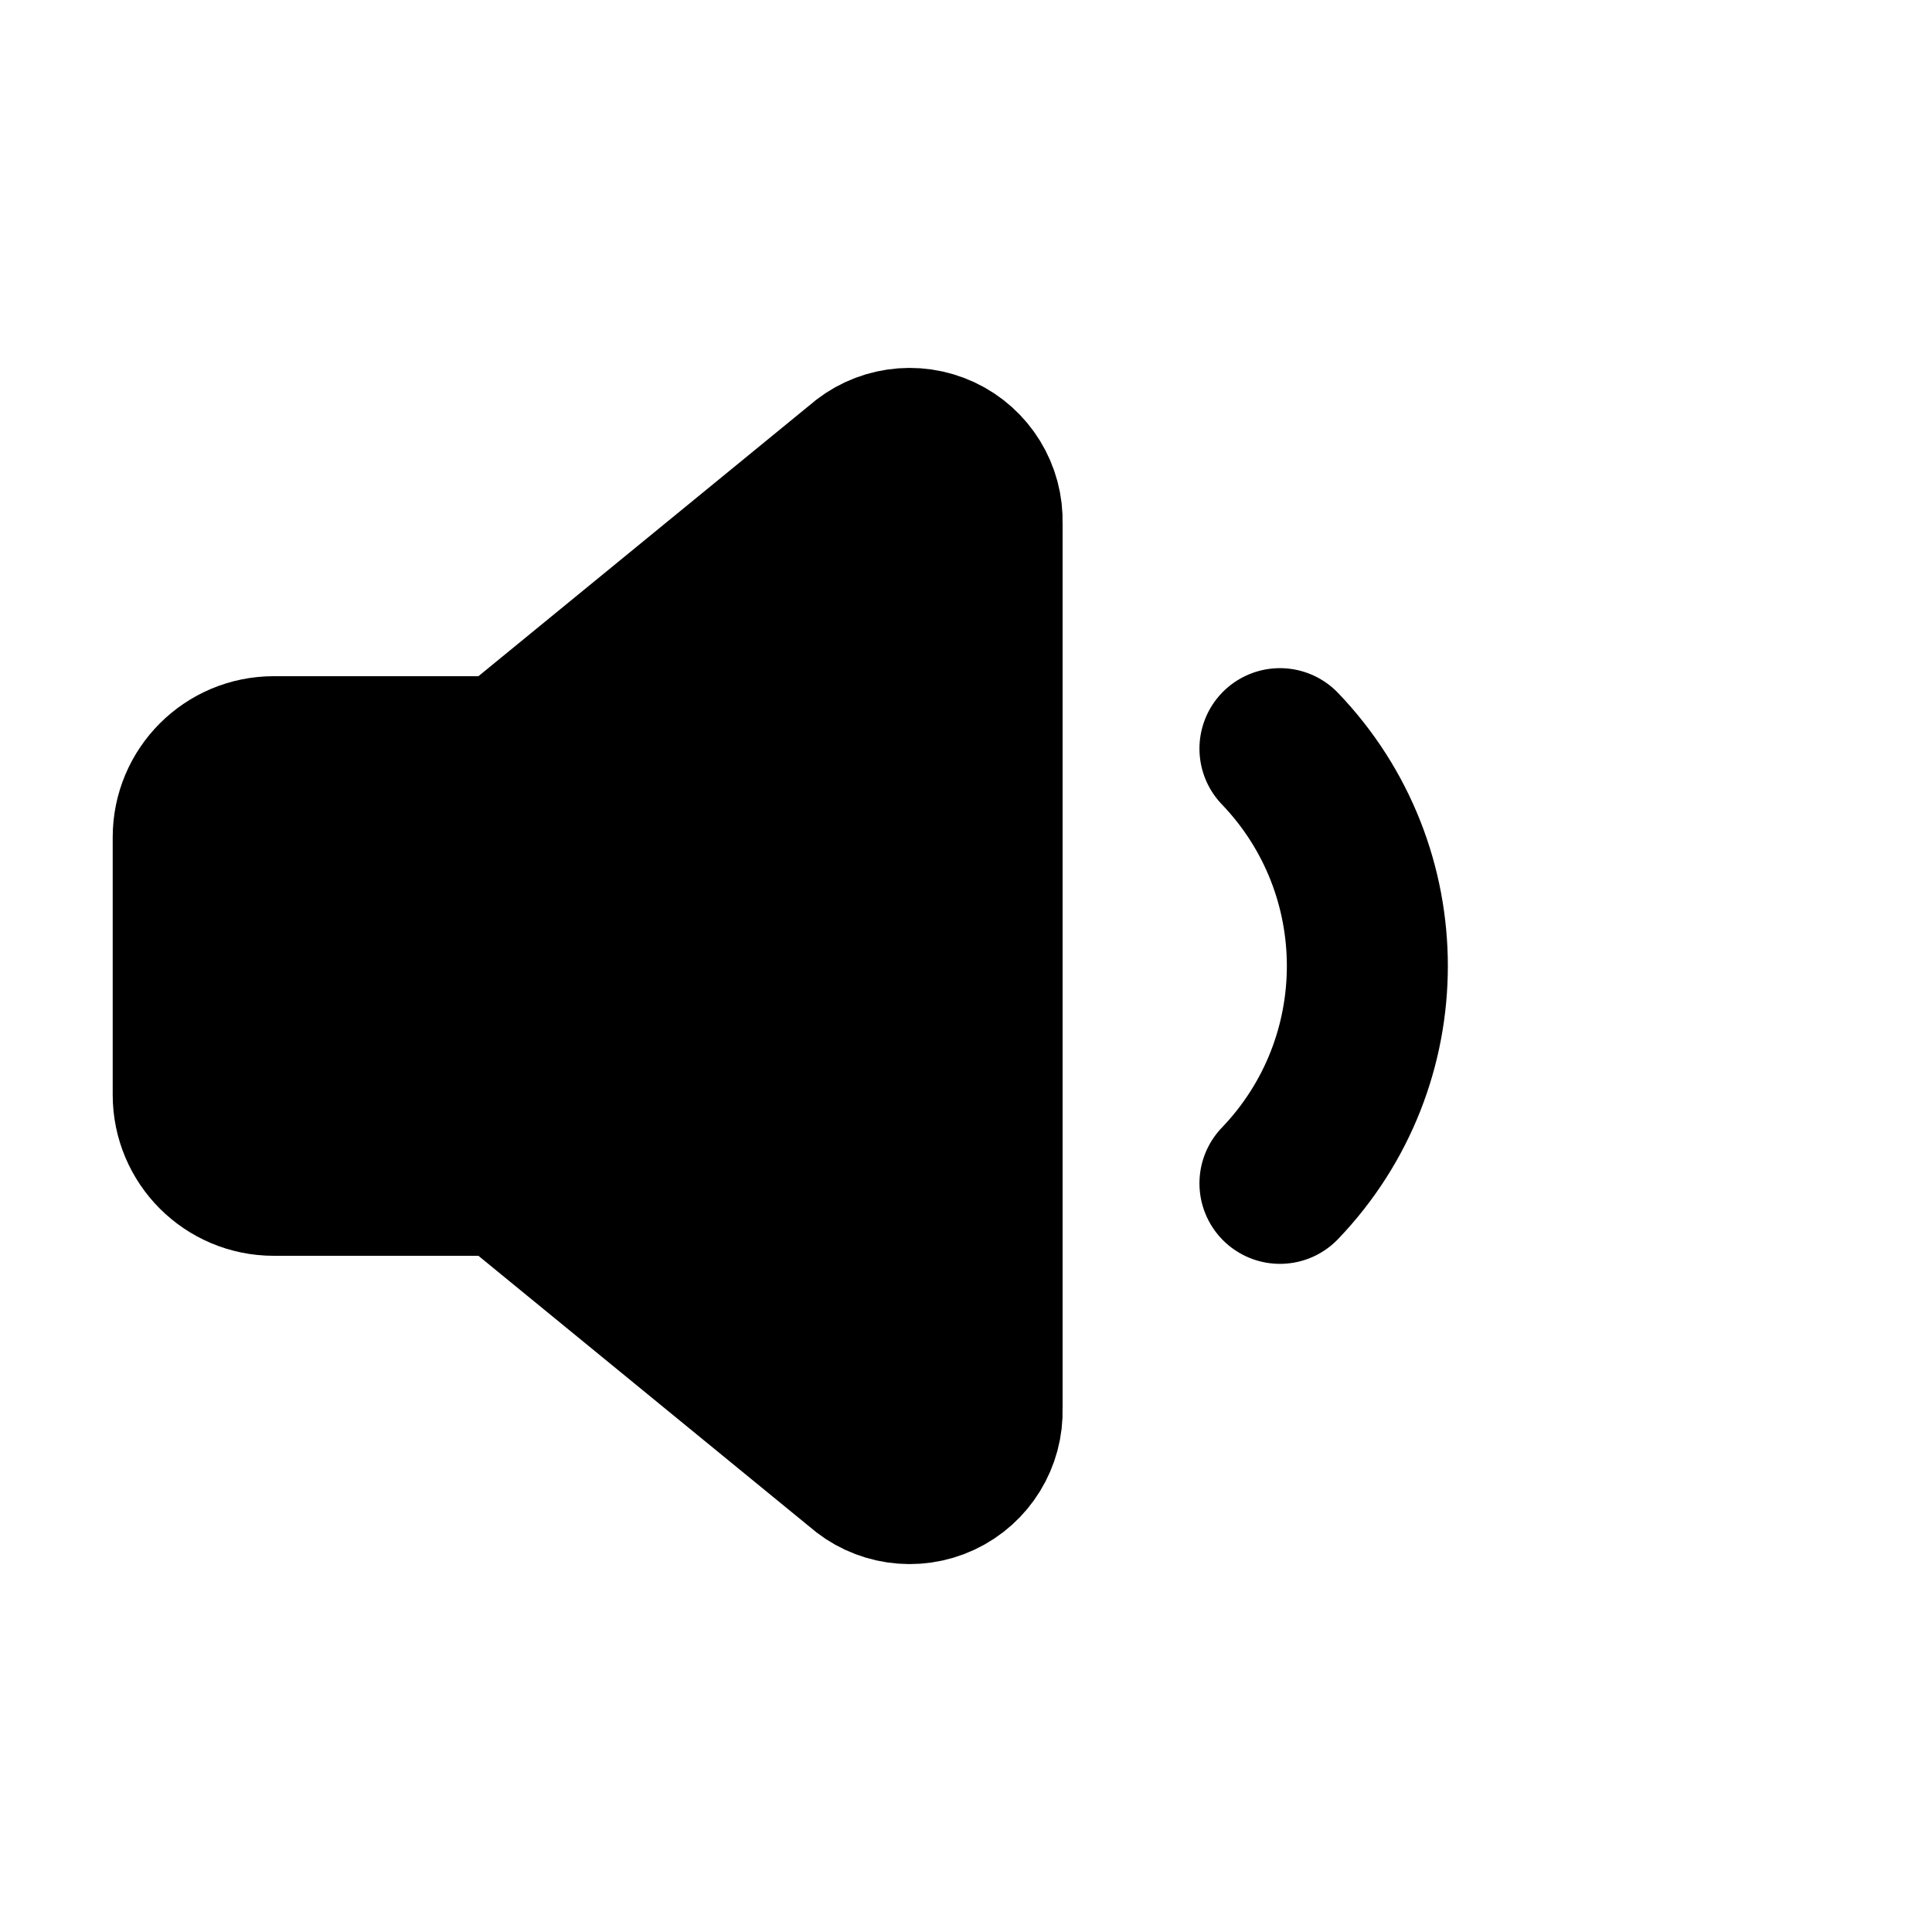
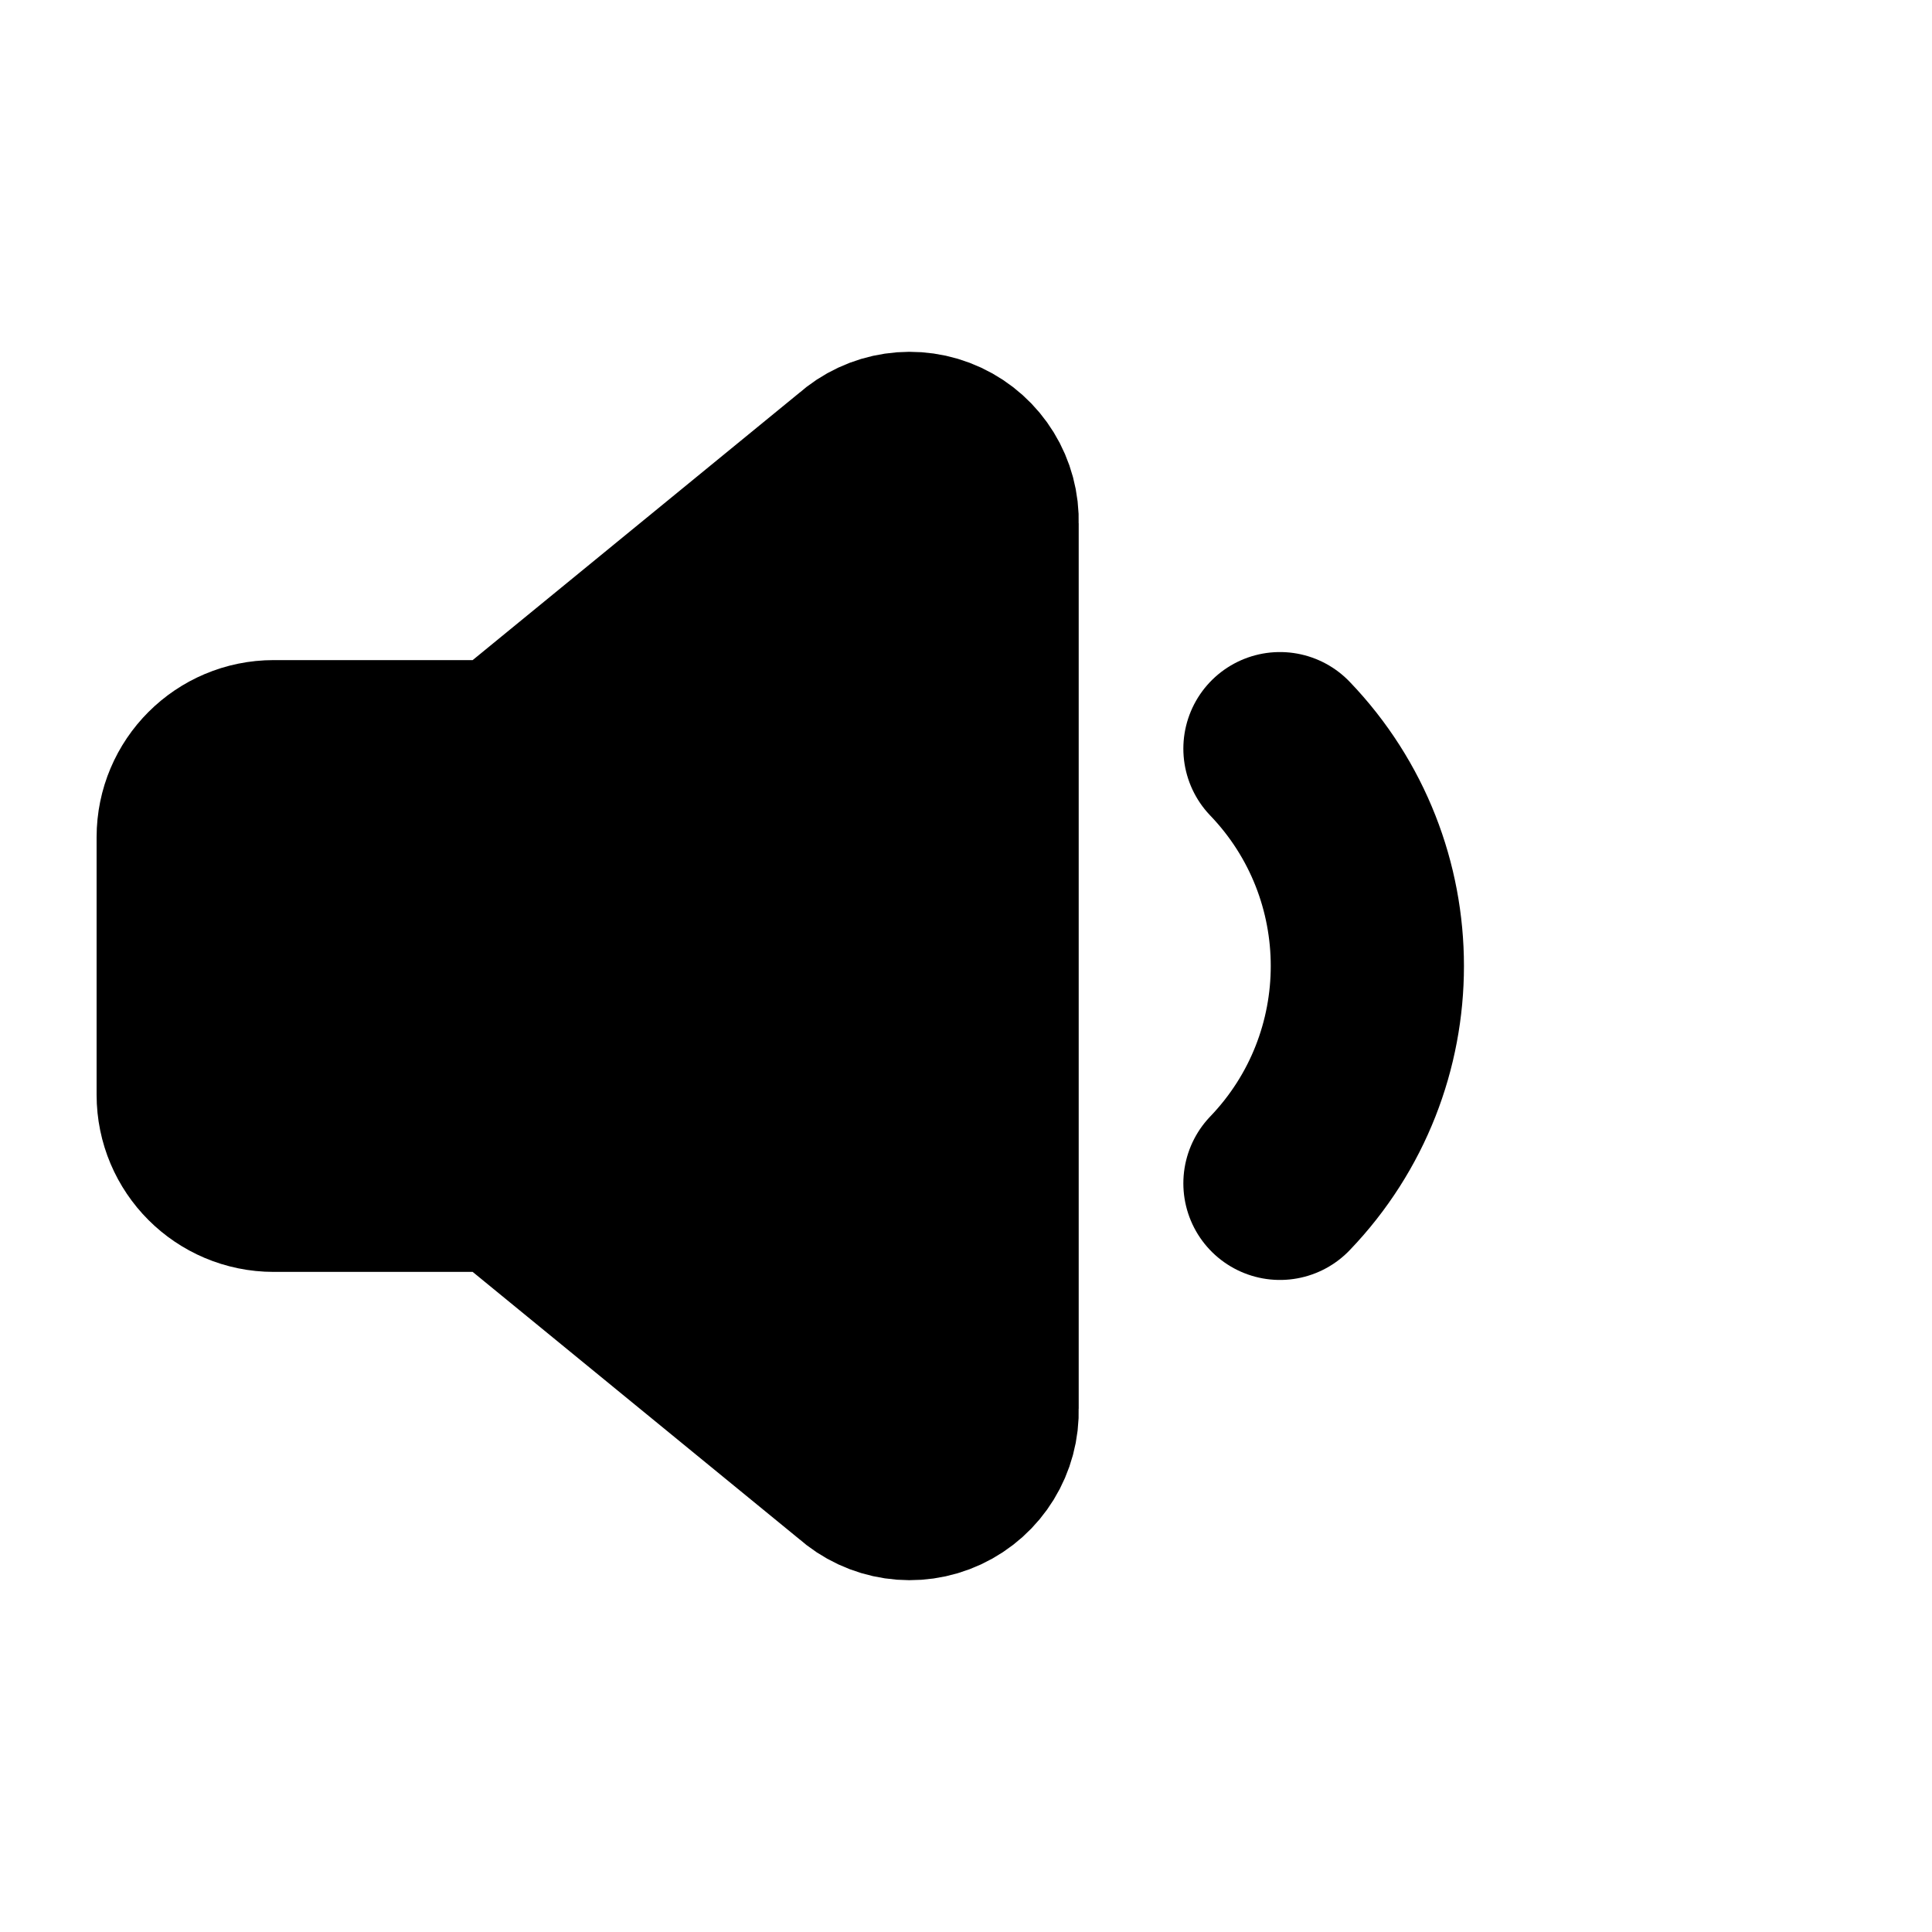
<svg xmlns="http://www.w3.org/2000/svg" viewBox="0 0 24 24" width="24" height="24" fill="none">
-   <path d="M3.4 9.4h2.9l4.4-3.6a.9.9 0 0 1 1.5.7v11a.9.9 0 0 1-1.5.7l-4.4-3.6H3.4a1 1 0 0 1-1-1v-3.2a1 1 0 0 1 1-1Z" fill="currentColor" stroke="currentColor" stroke-width="2" stroke-linecap="round" stroke-linejoin="round" />
-   <path d="M15.9 9.3a3.9 3.9 0 0 1 0 5.4" stroke="currentColor" stroke-width="2" stroke-linecap="round" stroke-linejoin="round" />
+   <path d="M3.4 9.4h2.9l4.4-3.6a.9.9 0 0 1 1.5.7v11a.9.9 0 0 1-1.5.7l-4.4-3.6H3.4a1 1 0 0 1-1-1v-3.2a1 1 0 0 1 1-1Z" fill="currentColor" stroke="currentColor" stroke-width="2.4" stroke-linecap="round" stroke-linejoin="round" />
+   <path d="M15.9 9.3a3.9 3.9 0 0 1 0 5.4" stroke="currentColor" stroke-width="2.4" stroke-linecap="round" stroke-linejoin="round" />
</svg>
